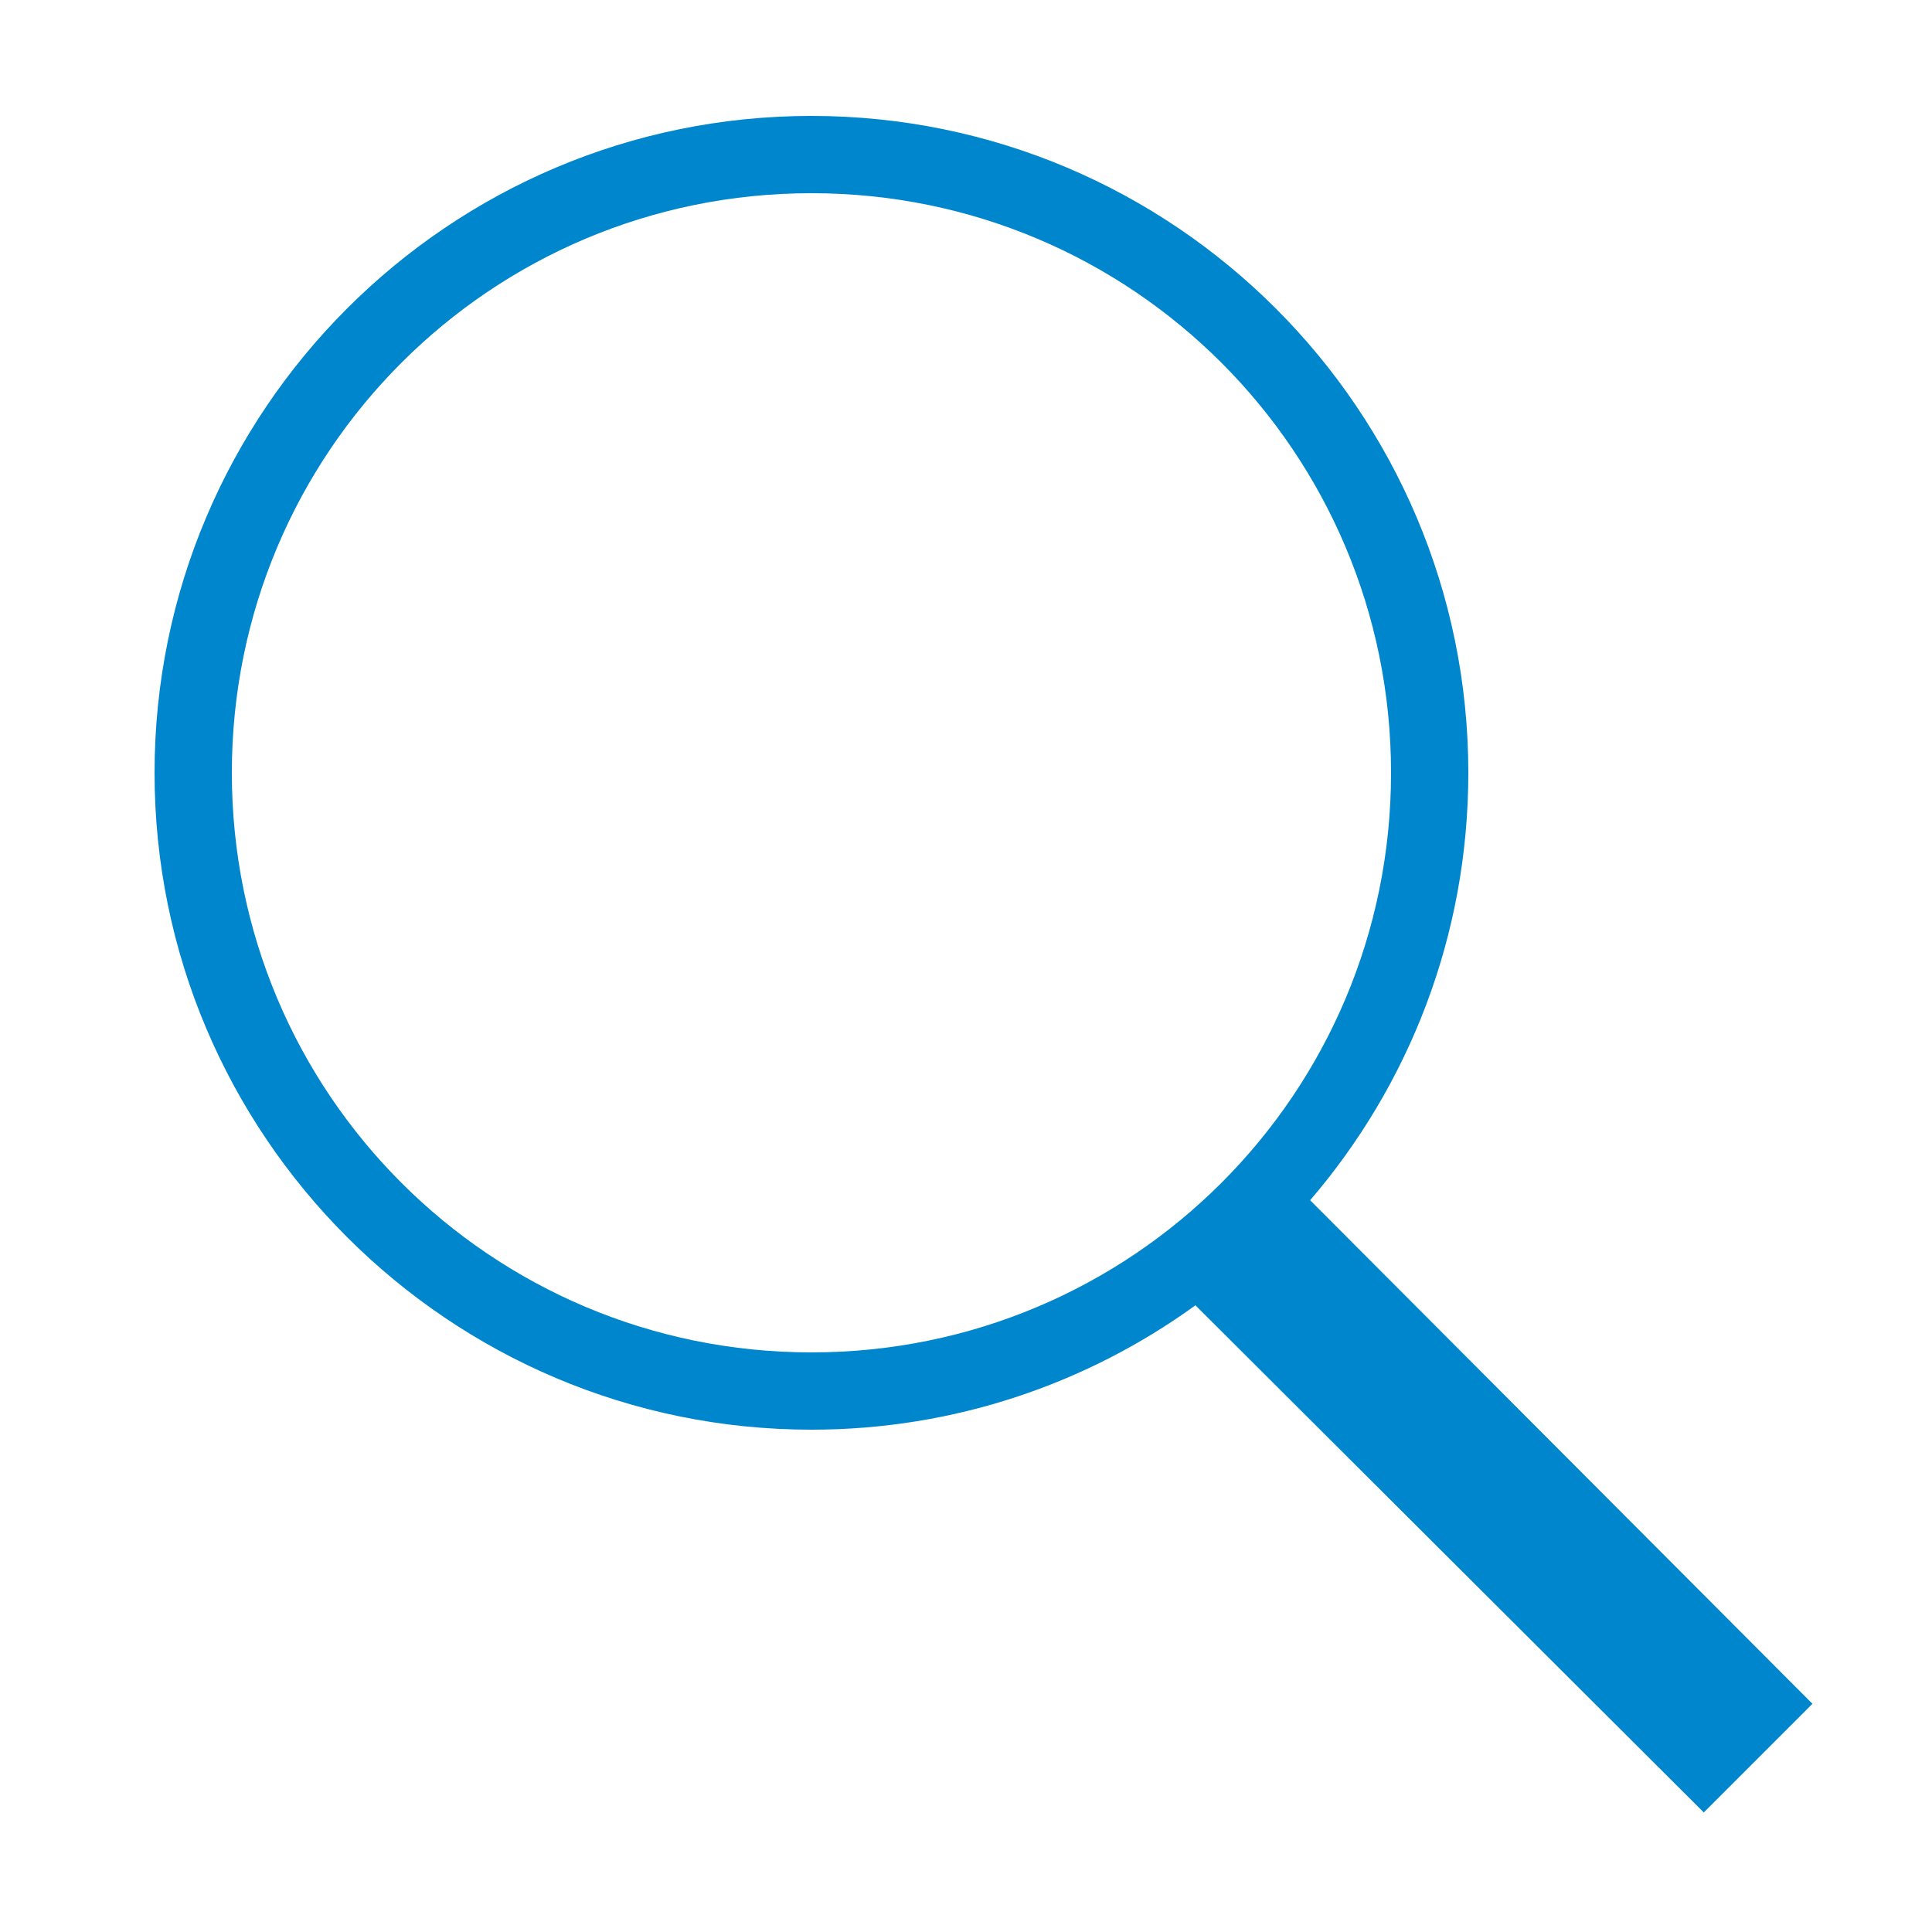
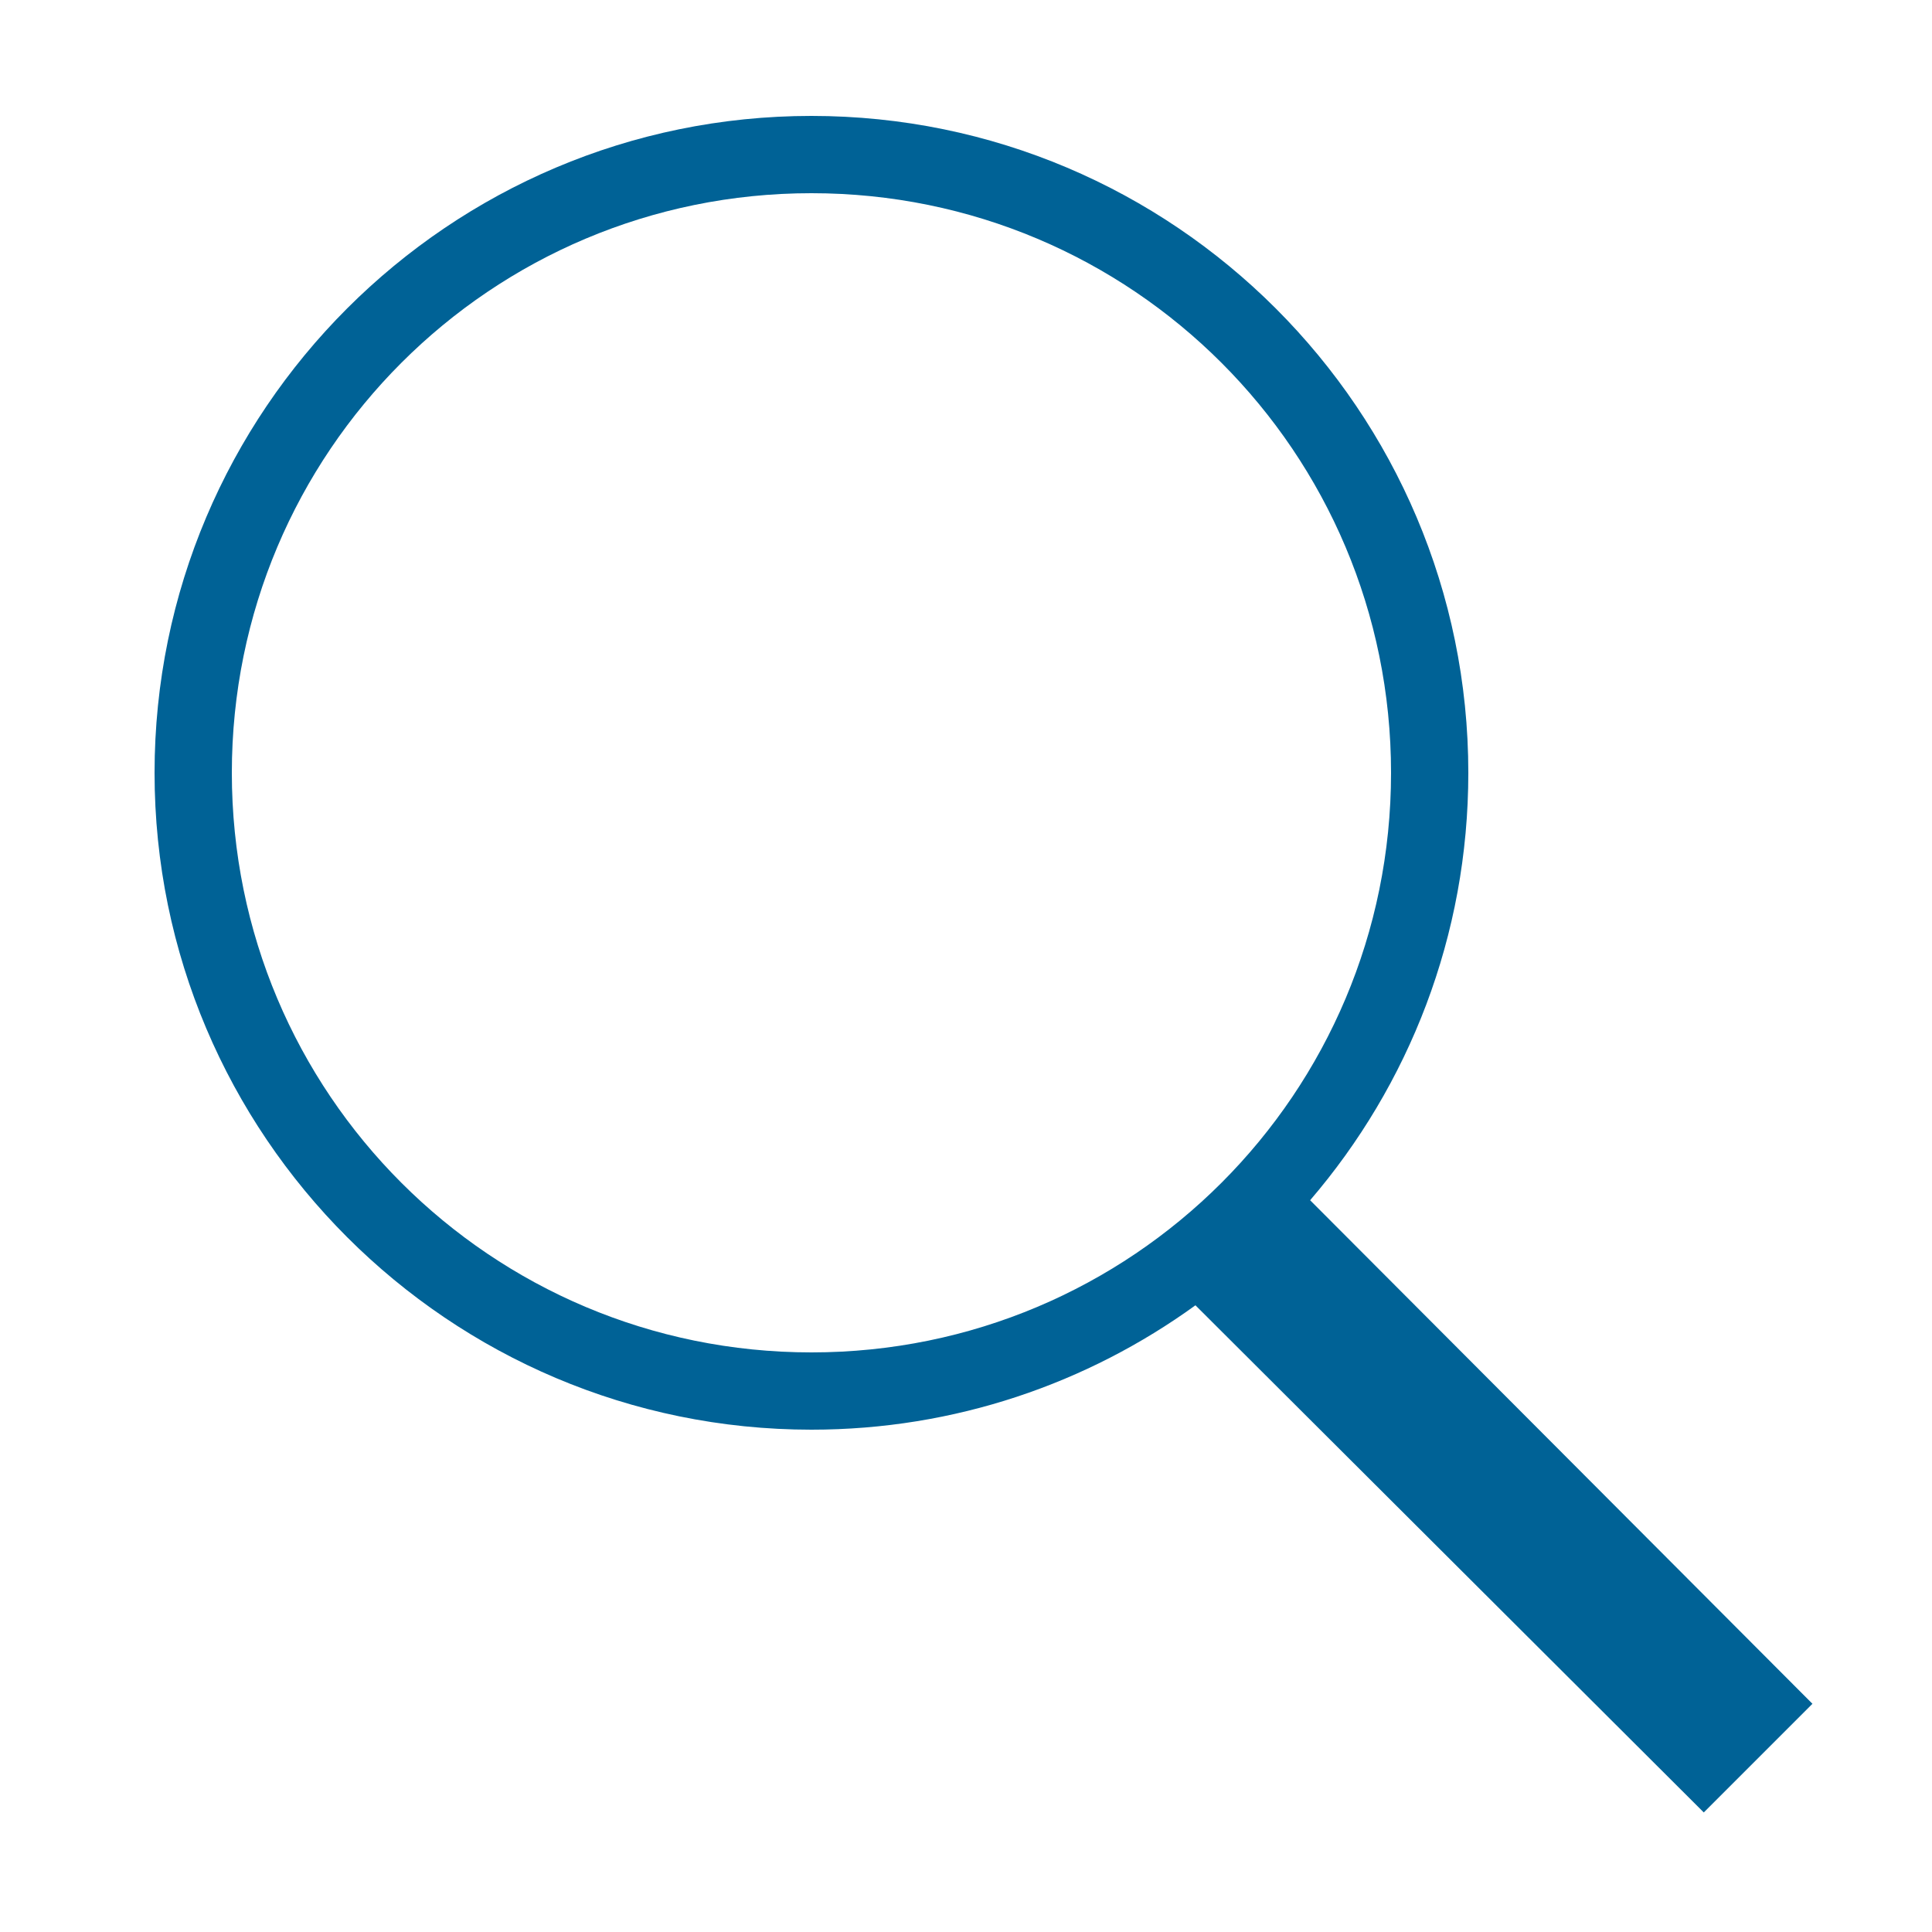
- <svg xmlns="http://www.w3.org/2000/svg" fill="#0086cd" viewBox="0 0 50 50" width="50px" height="50px">
+ <svg xmlns="http://www.w3.org/2000/svg" fill="#006296" viewBox="0 0 50 50" width="50px" height="50px">
  <path d="M 21 3 C 11.621 3 4 10.621 4 20 C 4 29.379 11.621 37 21 37 C 24.711 37 28.141 35.805 30.938 33.781 L 44.094 46.906 L 46.906 44.094 L 33.906 31.062 C 36.461 28.086 38 24.223 38 20 C 38 10.621 30.379 3 21 3 Z M 21 5 C 29.297 5 36 11.703 36 20 C 36 28.297 29.297 35 21 35 C 12.703 35 6 28.297 6 20 C 6 11.703 12.703 5 21 5 Z" />
</svg>
